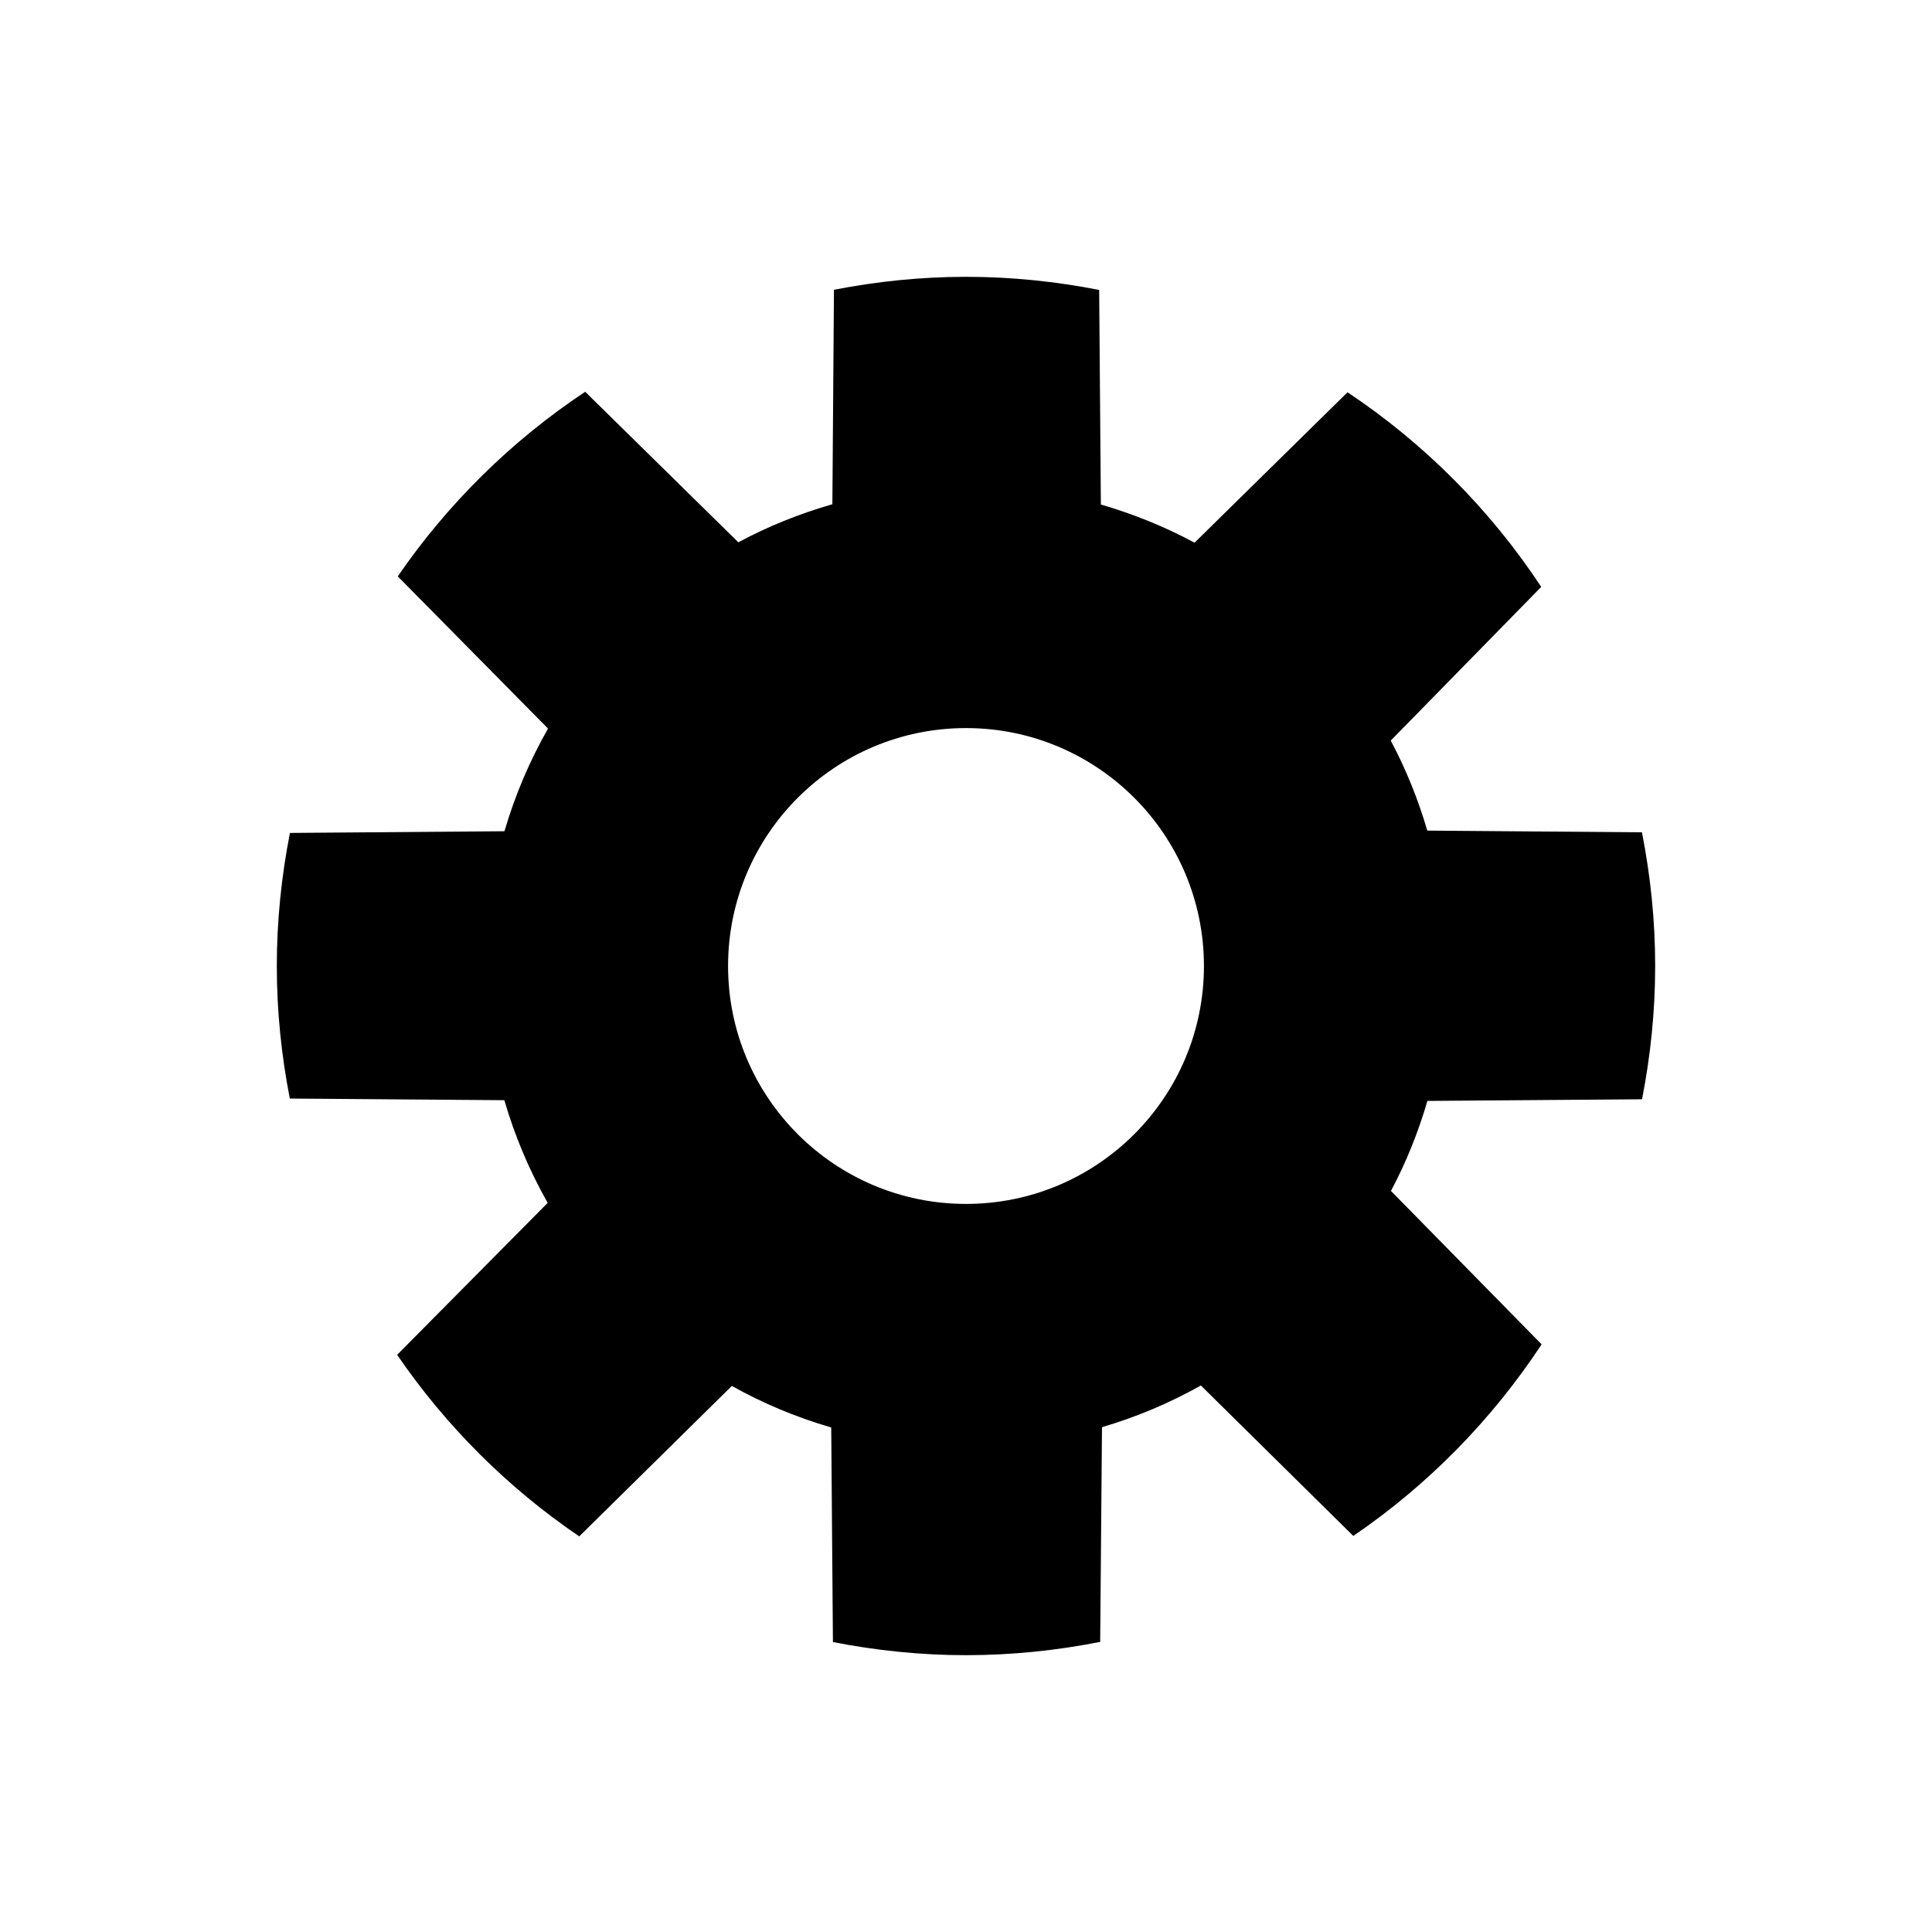
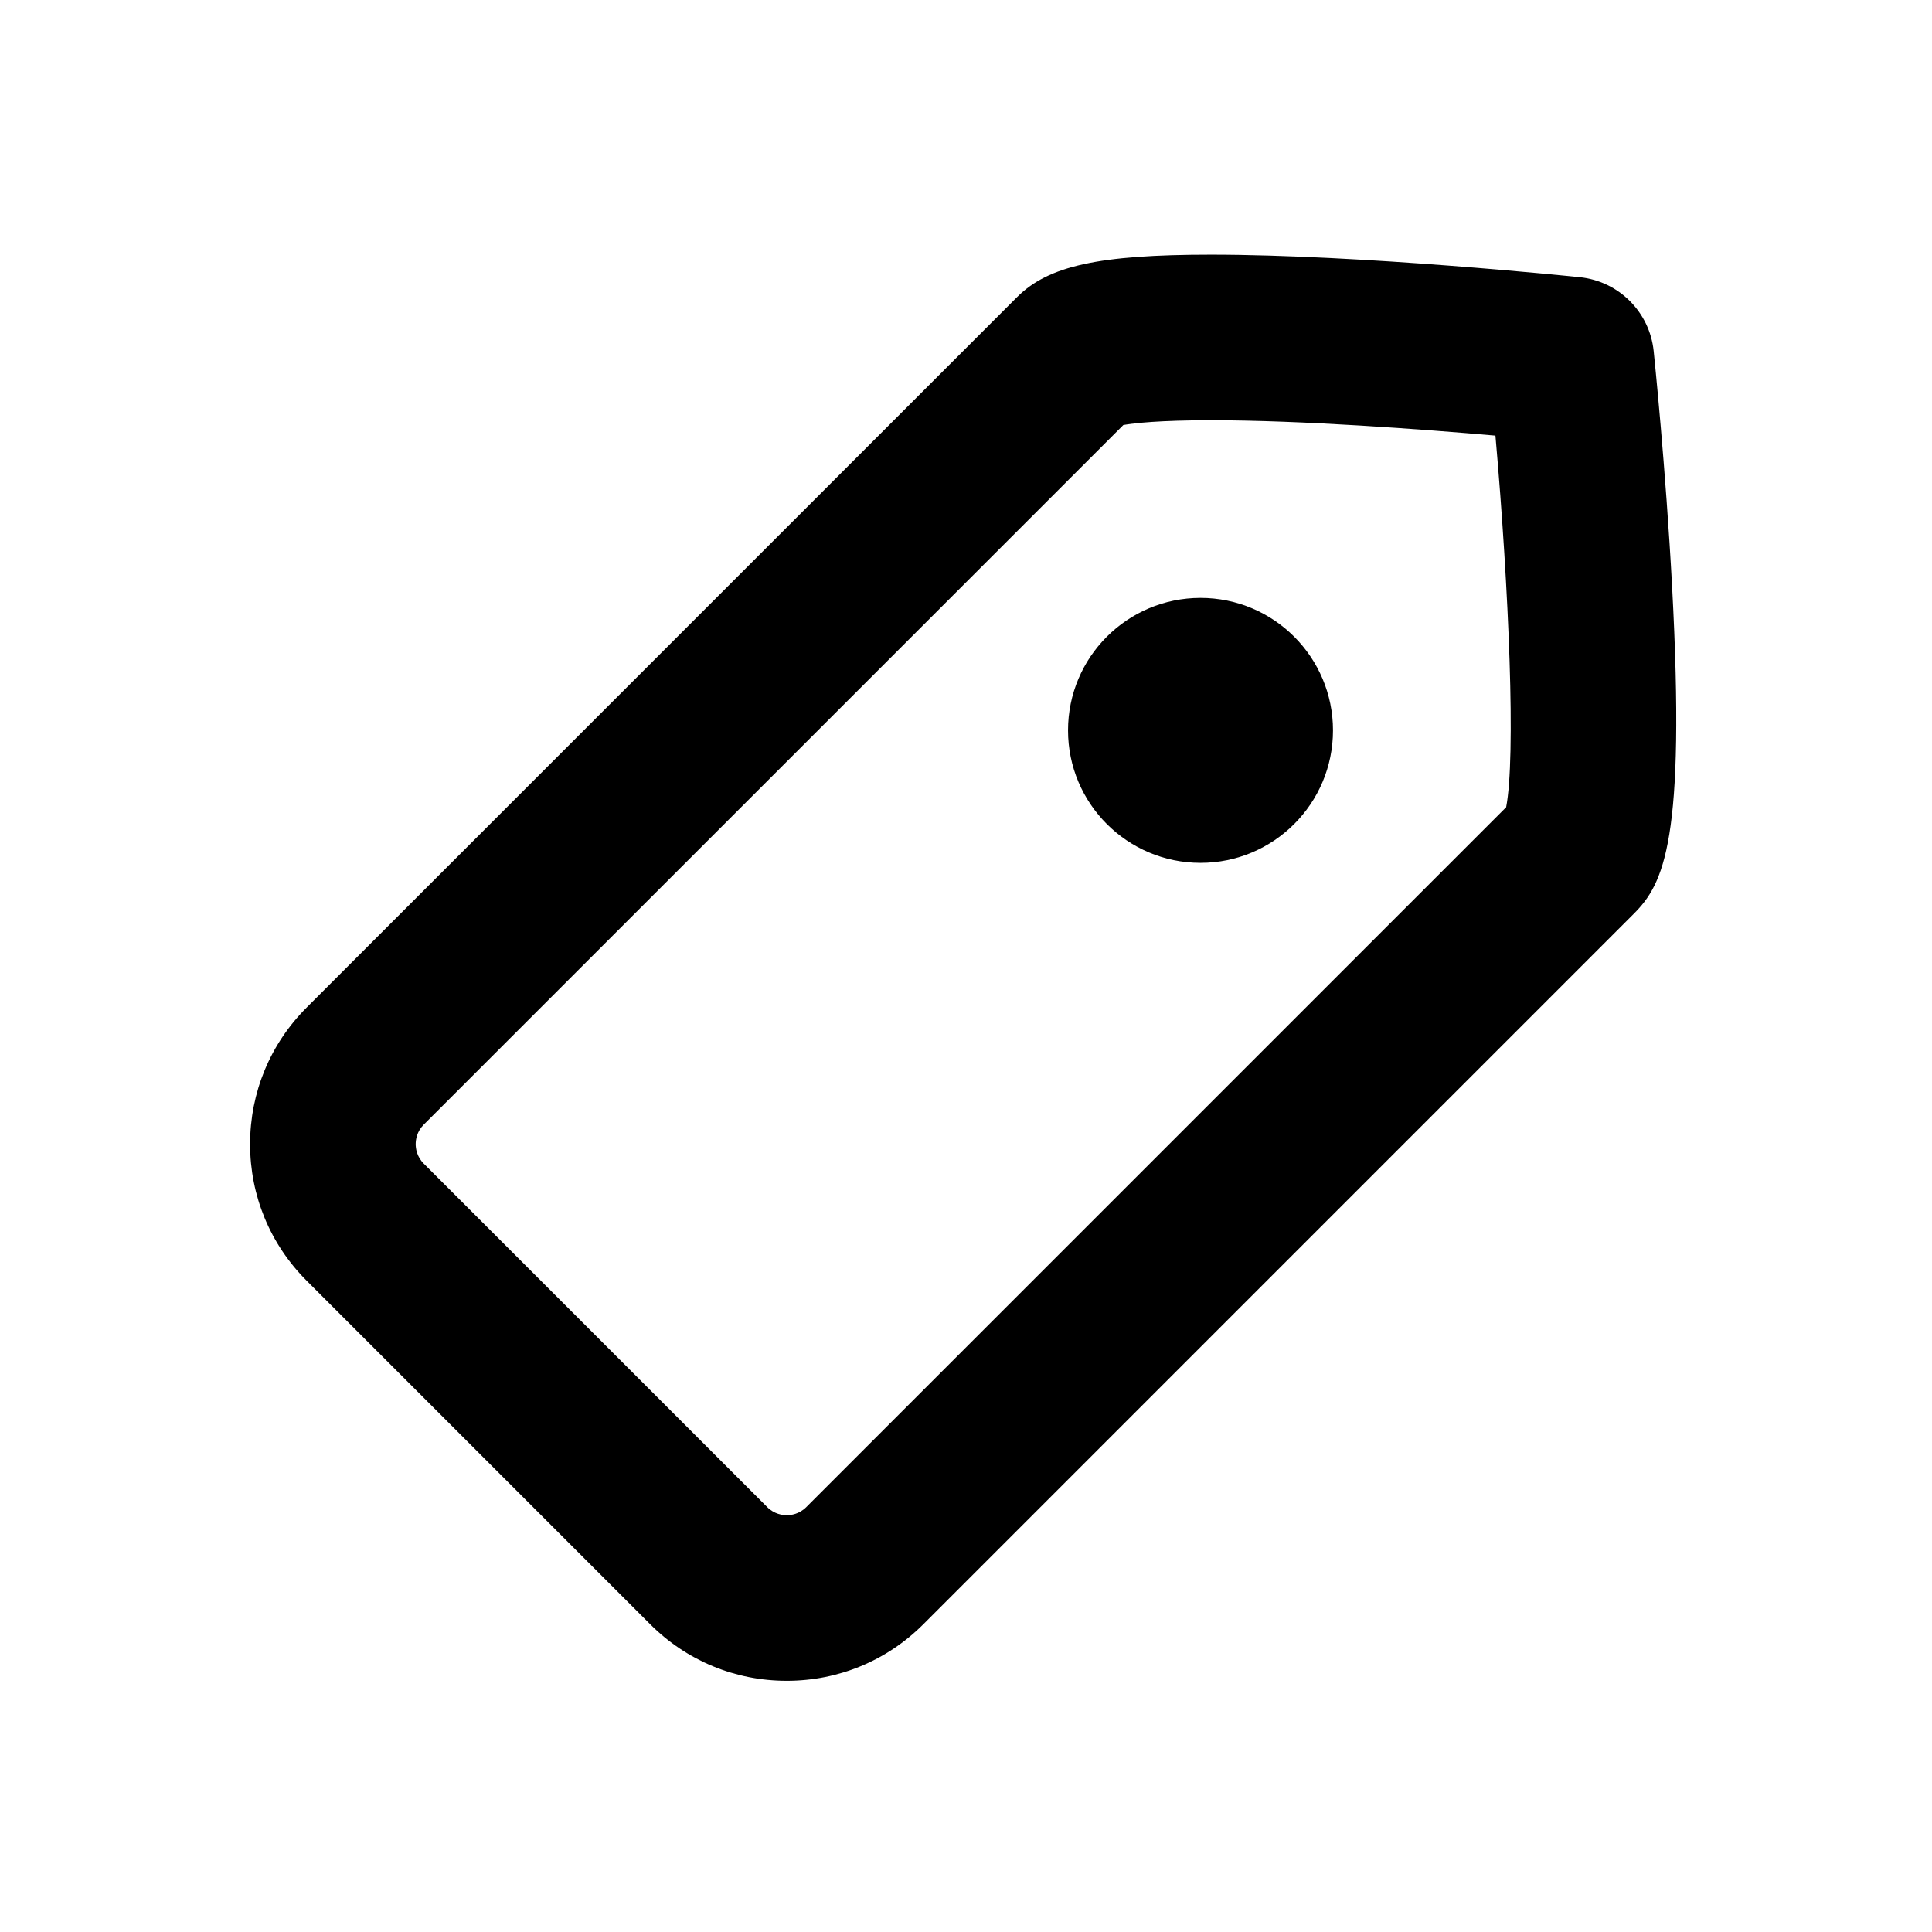
<svg xmlns="http://www.w3.org/2000/svg" version="1.1" id="レイヤー_1" x="0px" y="0px" width="350px" height="350px" viewBox="0 0 350 350" enable-background="new 0 0 350 350" xml:space="preserve">
-   <path d="M175,50.148c-8.189,0-16.173,0.84-23.921,2.347l-0.287,38.853c-5.965,1.722-11.684,4.007-17.034,6.897l-27.744-27.272  C92.66,79.848,81.13,91.214,72.059,104.415l27.221,27.569c-3.311,5.821-5.975,12.042-7.892,18.602l-38.864,0.308  c-1.527,7.799-2.378,15.855-2.378,24.105c0,8.219,0.841,16.233,2.357,24.013l38.864,0.299c1.906,6.549,4.55,12.778,7.851,18.602  l-27.272,27.527c8.844,12.914,20.036,24.096,32.991,32.889l27.641-27.251c5.647,3.155,11.673,5.678,18.007,7.522l0.307,38.873  c7.81,1.526,15.855,2.379,24.105,2.379c8.321,0,16.438-0.853,24.312-2.41l0.327-38.894c6.294-1.854,12.3-4.397,17.914-7.554  l27.611,27.251c13.526-9.213,25.108-21.03,34.118-34.702l-27.293-27.795c2.736-5.146,4.939-10.607,6.601-16.307l38.884-0.297  c1.527-7.819,2.379-15.887,2.379-24.146c0-8.292-0.852-16.378-2.398-24.218l-38.885-0.308c-1.67-5.698-3.873-11.161-6.621-16.306  l27.264-27.846c-9.225-13.969-21.154-25.971-35.093-35.256l-27.714,27.251c-5.338-2.89-11.027-5.176-16.971-6.918l-0.309-38.874  C191.316,50.999,183.261,50.148,175,50.148L175,50.148z M175,218.102c-23.798,0-43.102-19.303-43.102-43.101  c0-23.799,19.303-43.103,43.102-43.103c23.8,0,43.104,19.303,43.104,43.103C218.104,198.799,198.799,218.102,175,218.102  L175,218.102z" />
+   <path d="M142.529,304.493c-9.349,0-18.138-3.641-24.749-10.252l-62.225-62.225c-6.611-6.61-10.251-15.399-10.251-24.748  c0-9.35,3.641-18.139,10.251-24.749L184.249,53.826c5.679-5.678,14.867-7.691,35.112-7.691c27.216,0,65.241,3.918,66.847,4.085  c7.059,0.733,12.637,6.312,13.37,13.37c0.088,0.852,2.181,21.118,3.341,42.717c2.469,45.974-1.501,53.794-6.947,59.241  L167.278,294.241C160.667,300.853,151.878,304.493,142.529,304.493z M203.507,76.995L76.769,203.732  c-1.274,1.274-1.464,2.762-1.464,3.536c0,0.772,0.19,2.261,1.464,3.535l62.225,62.225c1.275,1.274,2.763,1.465,3.536,1.465  s2.261-0.19,3.536-1.465l126.785-126.786c1.76-9.099,0.543-39.146-1.94-67.324c-13.319-1.159-34.96-2.784-51.549-2.784  C210.049,76.135,205.51,76.648,203.507,76.995z" />
+   <circle cx="217.484" cy="132.314" r="24" />
</svg>
